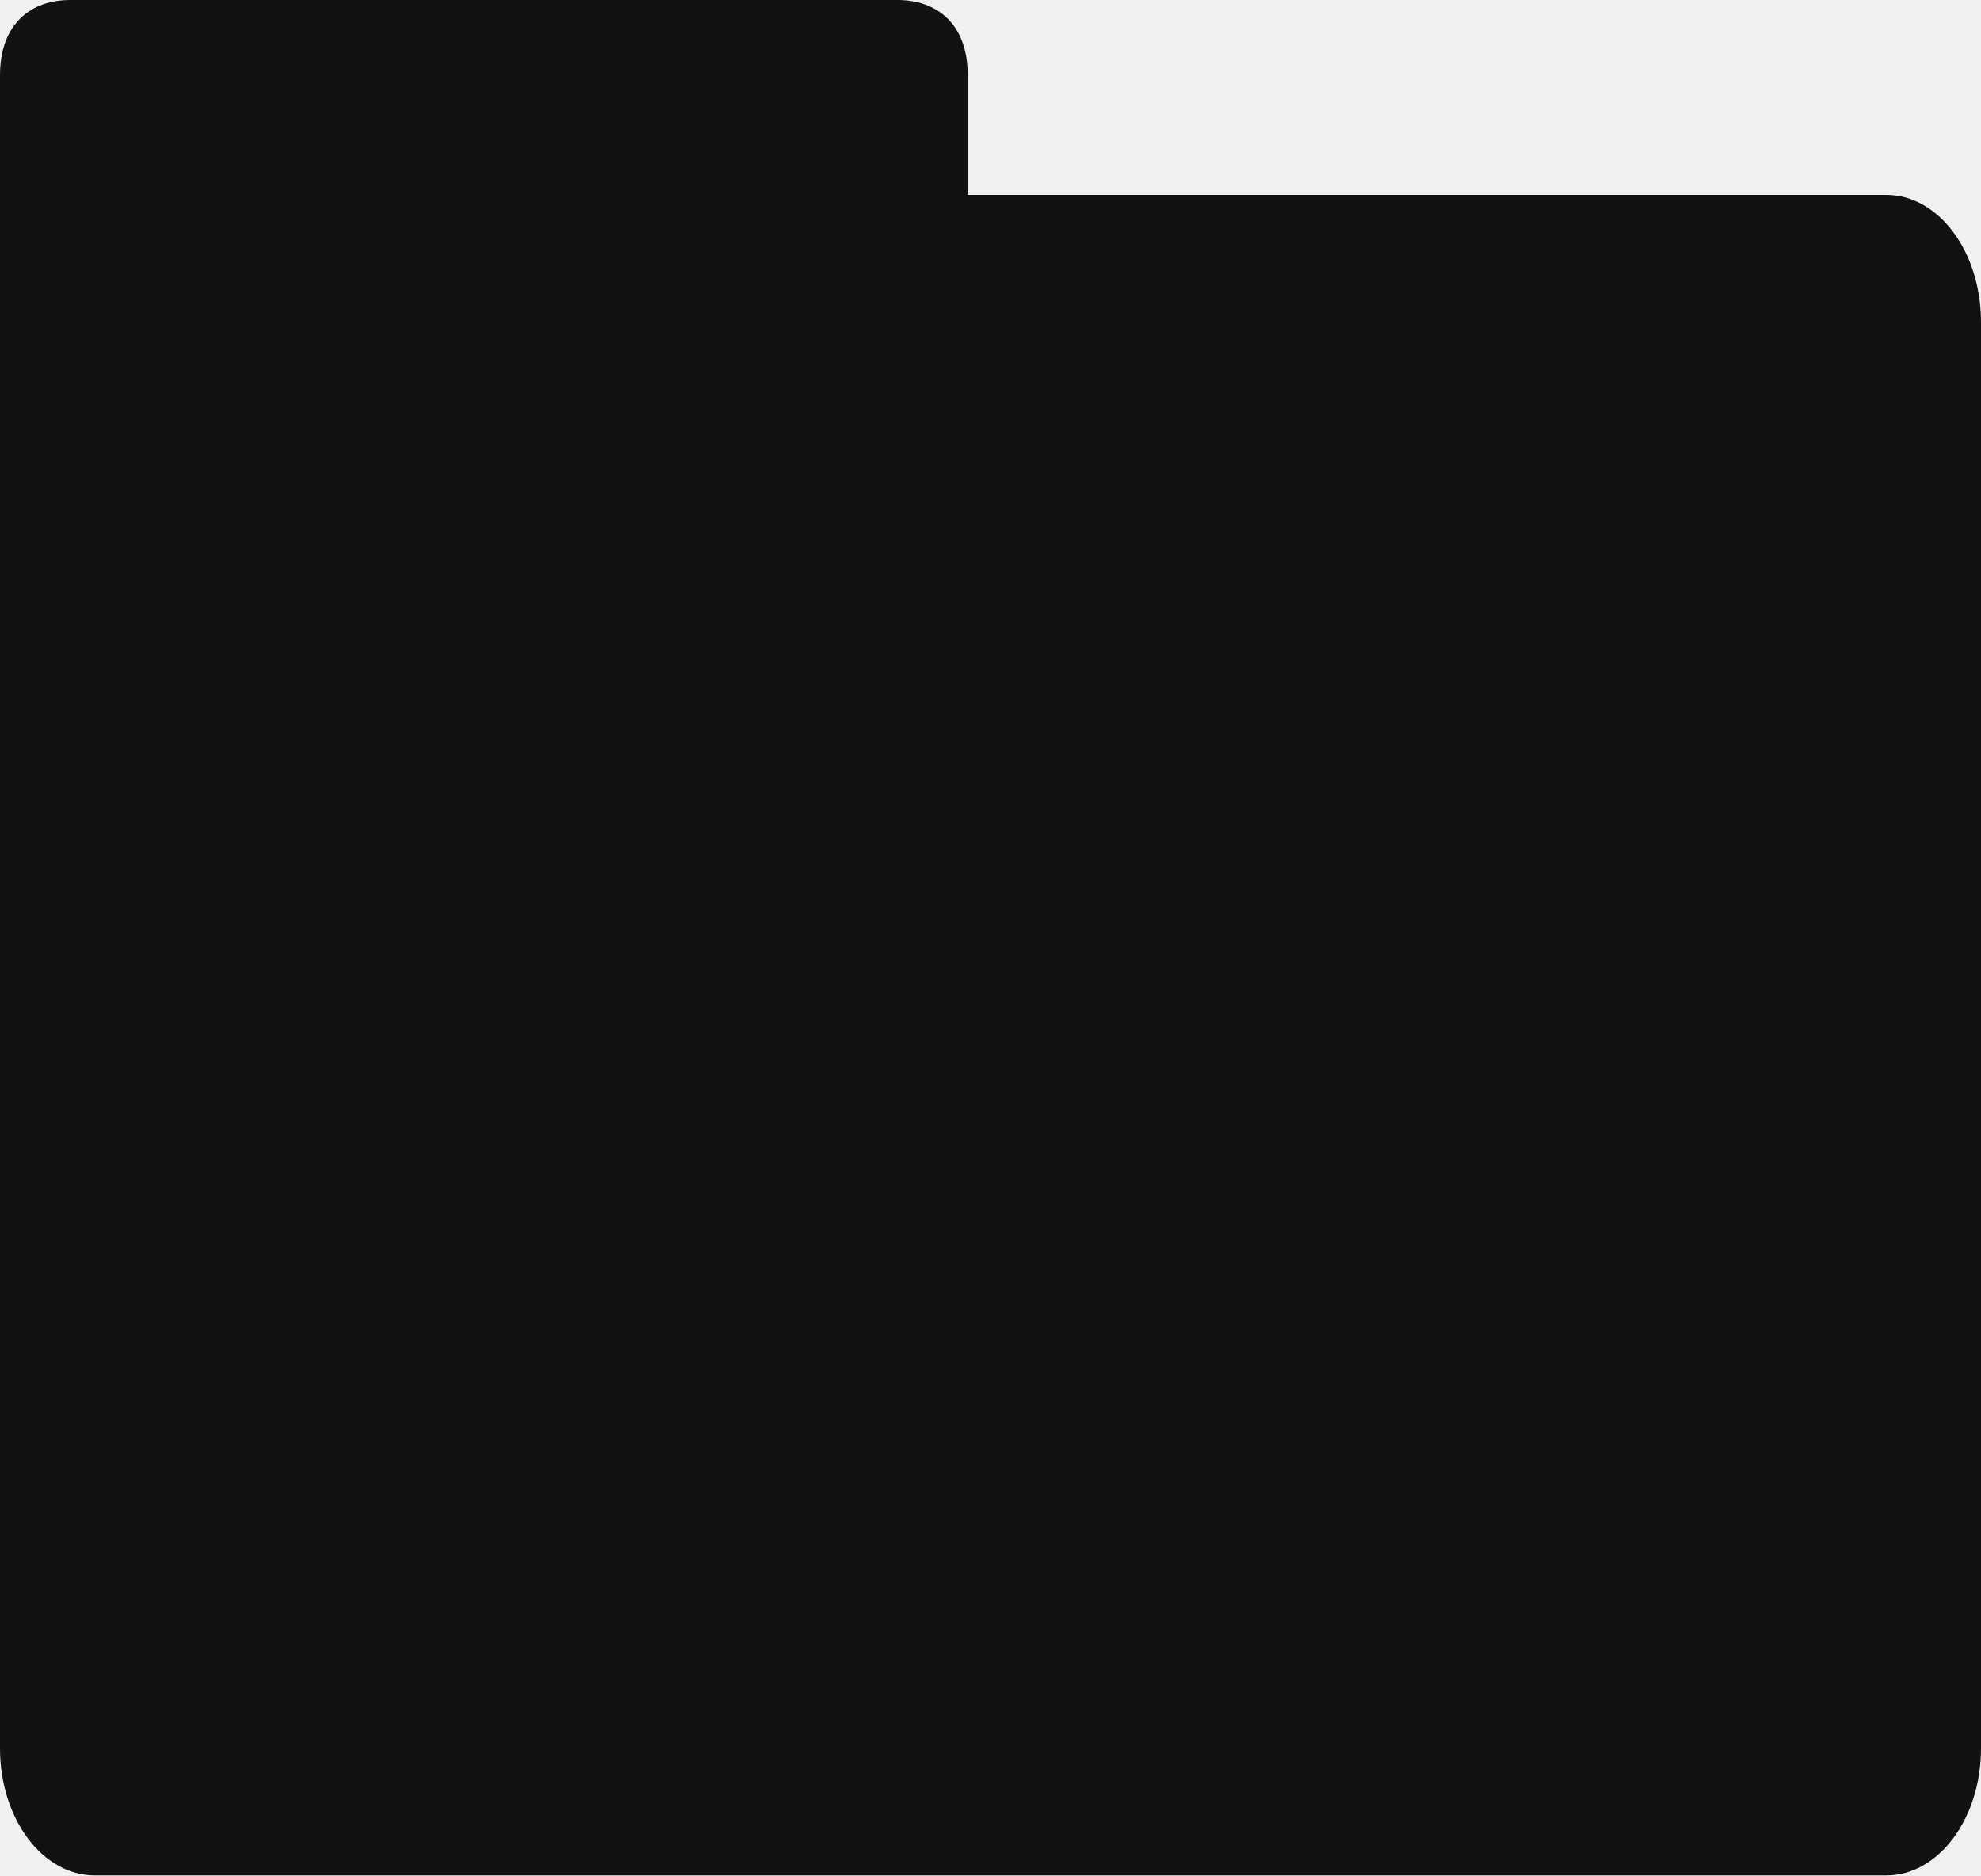
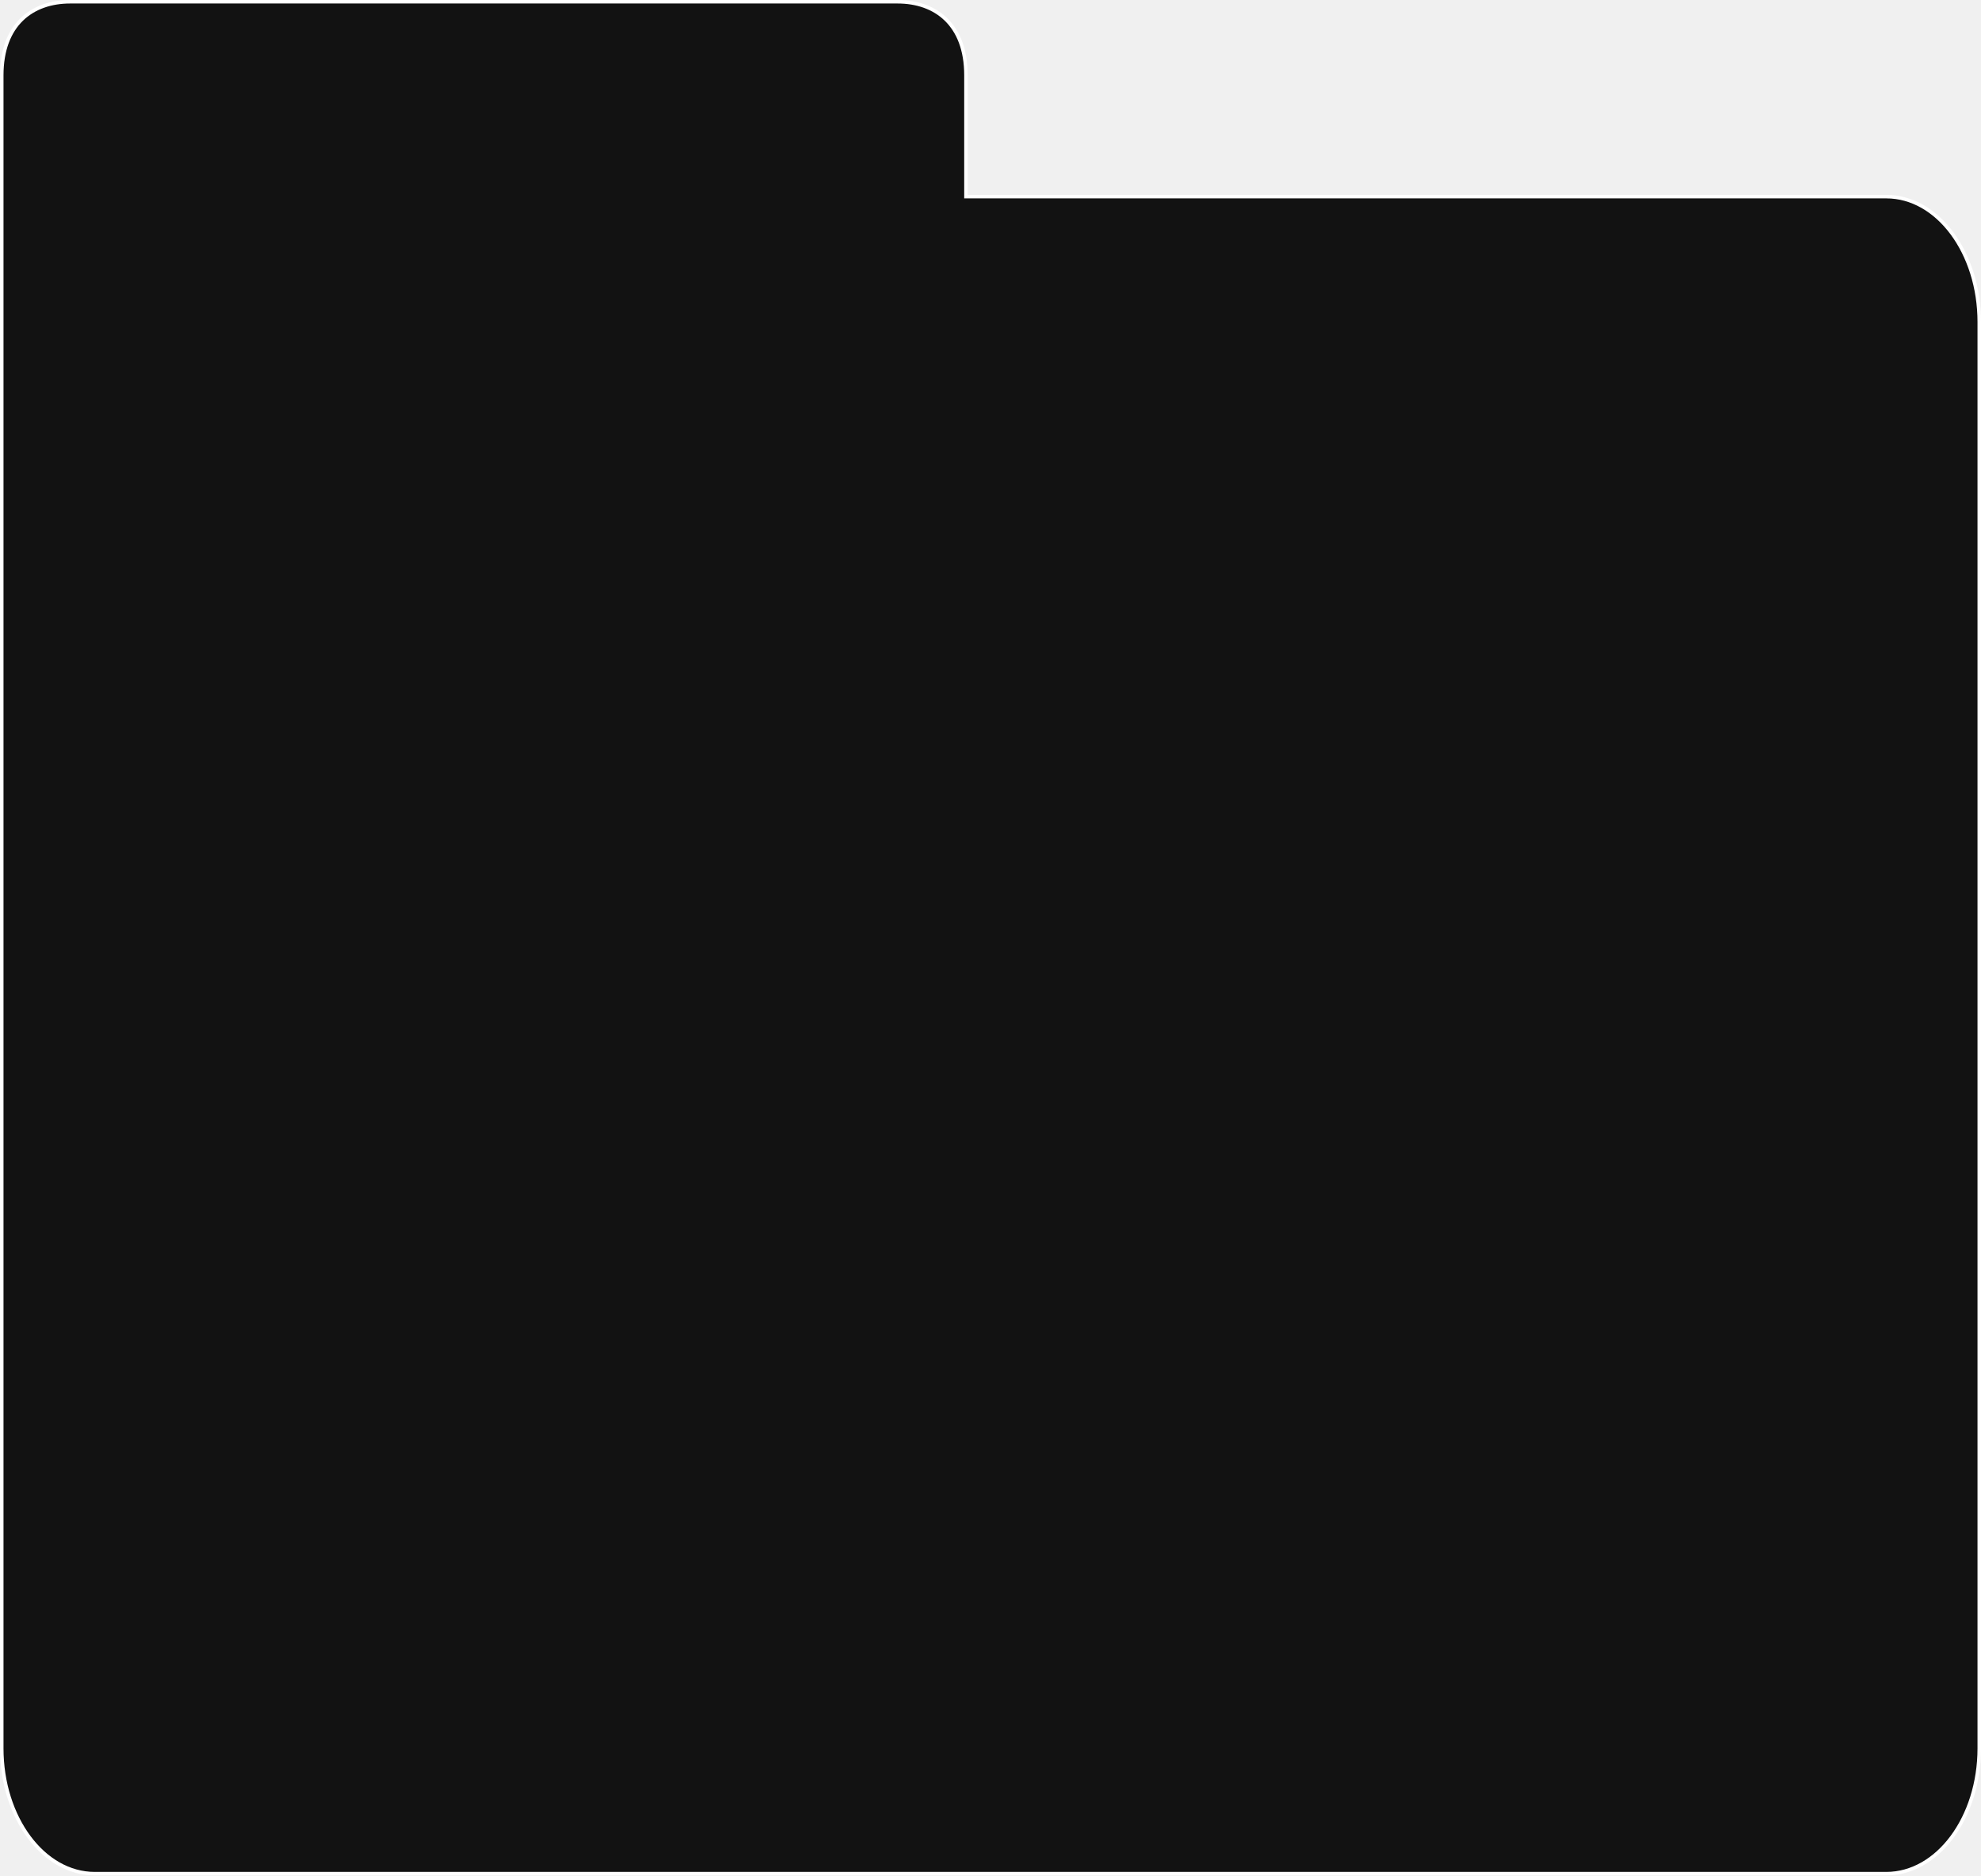
<svg xmlns="http://www.w3.org/2000/svg" width="565" height="535" viewBox="0 0 565 535" fill="none">
-   <path d="M20 0C8.954 0 0 6.653 0 21.486L0 498.742C0 518.767 12.088 535 27 535H538C552.912 535 565 518.767 565 498.742V91.852C565 71.828 552.912 55.595 538 55.595H276V21.486C276 6.653 267.046 0 256 0H20Z" fill="#121212" />
+   <path d="M275.5 55.595V56.095H276H538C545.262 56.095 551.875 60.046 556.691 66.513C561.507 72.98 564.5 81.937 564.5 91.852V498.742C564.5 508.658 561.507 517.615 556.691 524.082C551.875 530.549 545.262 534.5 538 534.5H27C19.738 534.5 13.125 530.549 8.309 524.082C3.493 517.615 0.5 508.658 0.5 498.742V21.486C0.5 14.172 2.705 8.942 6.206 5.539C9.712 2.133 14.575 0.5 20 0.5H256C261.425 0.5 266.288 2.133 269.794 5.539C273.295 8.942 275.5 14.172 275.5 21.486V55.595Z" fill="#121212" stroke="white" />
</svg>
